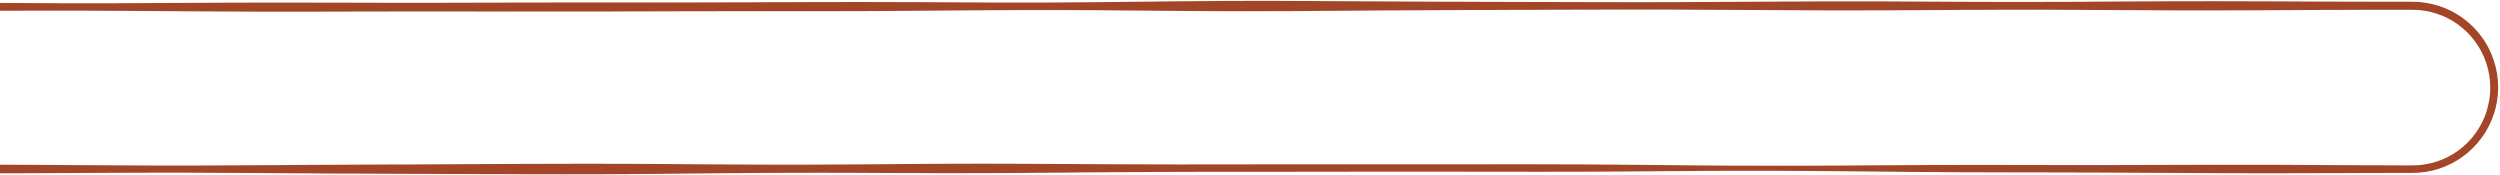
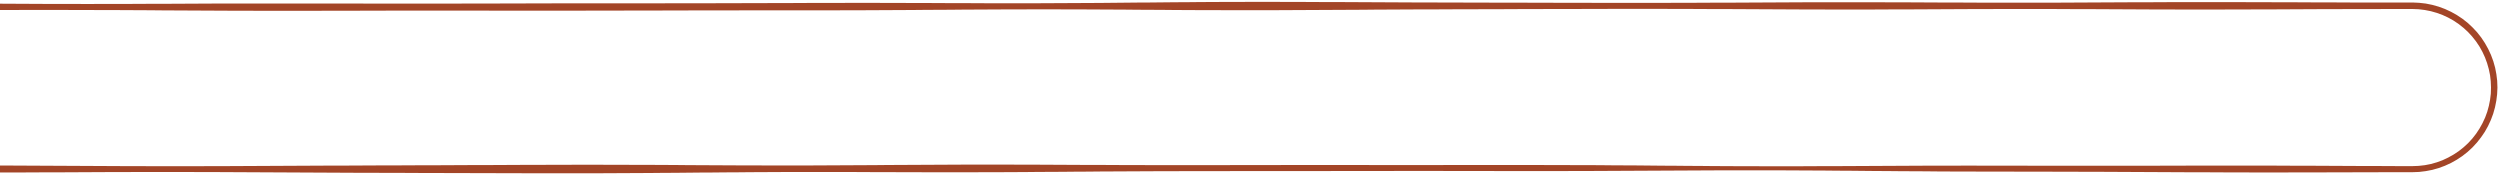
<svg xmlns="http://www.w3.org/2000/svg" width="400" height="28" viewBox="0 0 400 28" preserveAspectRatio="xMaxYMid slice">
-   <path fill="#A34527" d="M0.00 0.47 L2.00 0.48 L4.00 0.49 L6.00 0.50 L8.00 0.51 L10.00 0.52 L12.00 0.52 L14.00 0.52 L16.00 0.52 L18.00 0.52 L20.00 0.51 L22.00 0.50 L24.00 0.49 L26.00 0.48 L28.00 0.47 L30.00 0.46 L32.00 0.45 L34.00 0.44 L36.00 0.43 L38.00 0.43 L40.00 0.42 L42.00 0.42 L44.00 0.42 L46.00 0.42 L48.00 0.42 L50.00 0.42 L52.00 0.43 L54.00 0.43 L56.00 0.43 L58.00 0.44 L60.00 0.44 L62.00 0.45 L64.00 0.45 L66.00 0.45 L68.00 0.45 L70.00 0.45 L72.00 0.44 L74.00 0.44 L76.00 0.43 L78.00 0.43 L80.00 0.42 L82.00 0.41 L84.00 0.41 L86.00 0.40 L88.00 0.40 L90.00 0.39 L92.00 0.39 L94.00 0.39 L96.00 0.39 L98.00 0.39 L100.00 0.39 L102.00 0.39 L104.00 0.39 L106.00 0.39 L108.00 0.39 L110.00 0.39 L112.00 0.39 L114.00 0.38 L116.00 0.38 L118.00 0.37 L120.00 0.37 L122.00 0.36 L124.00 0.35 L126.00 0.35 L128.00 0.34 L130.00 0.33 L132.00 0.33 L134.00 0.33 L136.00 0.32 L138.00 0.32 L140.00 0.33 L142.00 0.33 L144.00 0.34 L146.00 0.34 L148.00 0.35 L150.00 0.36 L152.00 0.37 L154.00 0.38 L156.00 0.39 L158.00 0.40 L160.00 0.40 L162.00 0.41 L164.00 0.41 L166.00 0.40 L168.00 0.40 L170.00 0.39 L172.00 0.37 L174.00 0.36 L176.00 0.34 L178.00 0.32 L180.00 0.30 L182.00 0.28 L184.00 0.26 L186.00 0.23 L188.00 0.21 L190.00 0.20 L192.00 0.18 L194.00 0.17 L196.00 0.15 L198.00 0.15 L200.00 0.14 L202.00 0.14 L204.00 0.14 L206.00 0.15 L208.00 0.16 L210.00 0.16 L212.00 0.18 L214.00 0.19 L216.00 0.20 L218.00 0.21 L220.00 0.22 L222.00 0.23 L224.00 0.24 L226.00 0.25 L228.00 0.26 L230.00 0.27 L232.00 0.28 L234.00 0.28 L236.00 0.29 L238.00 0.30 L240.00 0.30 L242.00 0.31 L244.00 0.31 L246.00 0.32 L248.00 0.32 L250.00 0.33 L252.00 0.33 L254.00 0.34 L256.00 0.34 L258.00 0.34 L260.00 0.35 L262.00 0.35 L264.00 0.35 L266.00 0.34 L268.00 0.34 L270.00 0.33 L272.00 0.32 L274.00 0.31 L276.00 0.30 L278.00 0.29 L280.00 0.28 L282.00 0.27 L284.00 0.26 L286.00 0.24 L288.00 0.24 L290.00 0.23 L292.00 0.22 L294.00 0.22 L296.00 0.22 L298.00 0.22 L300.00 0.22 L302.00 0.23 L304.00 0.24 L306.00 0.25 L308.00 0.26 L310.00 0.27 L312.00 0.28 L314.00 0.29 L316.00 0.30 L318.00 0.30 L320.00 0.31 L322.00 0.31 L324.00 0.31 L326.00 0.31 L328.00 0.30 L330.00 0.30 L332.00 0.29 L334.00 0.28 L336.00 0.26 L338.00 0.25 L340.00 0.24 L342.00 0.23 L344.00 0.22 L346.00 0.21 L348.00 0.20 L350.00 0.20 L352.00 0.20 L354.00 0.19 L356.00 0.20 L358.00 0.20 L360.00 0.21 L362.00 0.21 L364.00 0.22 L366.00 0.23 L368.00 0.24 L370.00 0.25 L372.00 0.26 L374.00 0.26 L376.00 0.27 L378.00 0.27 L380.00 0.28 L382.00 0.28 L384.00 0.28 L386.01 0.28 L387.08 0.32 L388.15 0.45 L389.20 0.66 L390.24 0.95 L391.25 1.32 L392.23 1.77 L393.17 2.30 L394.07 2.90 L394.91 3.57 L395.70 4.30 L396.43 5.09 L397.10 5.94 L397.70 6.83 L398.22 7.77 L398.67 8.75 L399.04 9.76 L399.33 10.80 L399.54 11.86 L399.67 12.92 L399.71 14.00 L399.66 15.08 L399.53 16.14 L399.32 17.20 L399.02 18.23 L398.65 19.24 L398.20 20.21 L397.67 21.15 L397.07 22.04 L396.40 22.88 L395.67 23.67 L394.88 24.40 L394.04 25.06 L393.14 25.66 L392.21 26.18 L391.23 26.63 L390.22 27.00 L389.19 27.29 L388.14 27.50 L387.07 27.62 L386.01 27.67 L384.00 27.67 L382.00 27.67 L380.00 27.68 L378.00 27.68 L376.00 27.69 L374.00 27.70 L372.00 27.70 L370.00 27.71 L368.00 27.71 L366.00 27.72 L364.00 27.72 L362.00 27.72 L360.00 27.72 L358.00 27.71 L356.00 27.71 L354.00 27.70 L352.00 27.69 L350.00 27.68 L348.00 27.67 L346.00 27.66 L344.00 27.65 L342.00 27.64 L340.00 27.63 L338.00 27.62 L336.00 27.61 L334.00 27.60 L332.00 27.60 L330.00 27.59 L328.00 27.59 L326.00 27.58 L324.00 27.58 L322.00 27.58 L320.00 27.57 L318.00 27.57 L316.00 27.56 L314.00 27.56 L312.00 27.55 L310.00 27.53 L308.00 27.52 L306.00 27.51 L304.00 27.49 L302.00 27.47 L300.00 27.45 L298.00 27.43 L296.00 27.41 L294.00 27.39 L292.00 27.38 L290.00 27.36 L288.00 27.35 L286.00 27.34 L284.00 27.33 L282.00 27.33 L280.00 27.33 L278.00 27.33 L276.00 27.33 L274.00 27.34 L272.00 27.35 L270.00 27.37 L268.00 27.38 L266.00 27.39 L264.00 27.41 L262.00 27.42 L260.00 27.44 L258.00 27.45 L256.00 27.46 L254.00 27.47 L252.00 27.48 L250.00 27.48 L248.00 27.48 L246.00 27.49 L244.00 27.48 L242.00 27.48 L240.00 27.48 L238.00 27.48 L236.00 27.48 L234.00 27.47 L232.00 27.47 L230.00 27.47 L228.00 27.47 L226.00 27.47 L224.00 27.47 L222.00 27.47 L220.00 27.47 L218.00 27.47 L216.00 27.47 L214.00 27.48 L212.00 27.48 L210.00 27.48 L208.00 27.48 L206.00 27.49 L204.00 27.49 L202.00 27.49 L200.00 27.49 L198.00 27.49 L196.00 27.49 L194.00 27.49 L192.00 27.49 L190.00 27.50 L188.00 27.50 L186.00 27.51 L184.00 27.52 L182.00 27.53 L180.00 27.54 L178.00 27.55 L176.00 27.57 L174.00 27.58 L172.00 27.60 L170.00 27.62 L168.00 27.63 L166.00 27.65 L164.00 27.67 L162.00 27.68 L160.00 27.69 L158.00 27.70 L156.00 27.70 L154.00 27.71 L152.00 27.71 L150.00 27.71 L148.00 27.70 L146.00 27.69 L144.00 27.69 L142.00 27.68 L140.00 27.67 L138.00 27.66 L136.00 27.65 L134.00 27.65 L132.00 27.64 L130.00 27.64 L128.00 27.65 L126.00 27.65 L124.00 27.66 L122.00 27.67 L120.00 27.68 L118.00 27.70 L116.00 27.71 L114.00 27.73 L112.00 27.75 L110.00 27.77 L108.00 27.79 L106.00 27.81 L104.00 27.83 L102.00 27.84 L100.00 27.86 L98.00 27.87 L96.00 27.88 L94.00 27.88 L92.00 27.88 L90.00 27.89 L88.00 27.88 L86.00 27.88 L84.00 27.88 L82.00 27.87 L80.00 27.86 L78.00 27.86 L76.00 27.85 L74.00 27.84 L72.00 27.84 L70.00 27.83 L68.00 27.82 L66.00 27.82 L64.00 27.81 L62.00 27.80 L60.00 27.79 L58.00 27.78 L56.00 27.78 L54.00 27.77 L52.00 27.76 L50.00 27.74 L48.00 27.73 L46.00 27.72 L44.00 27.71 L42.00 27.69 L40.00 27.68 L38.00 27.67 L36.00 27.66 L34.00 27.65 L32.00 27.64 L30.00 27.63 L28.00 27.63 L26.00 27.63 L24.00 27.63 L22.00 27.64 L20.00 27.64 L18.00 27.65 L16.00 27.66 L14.00 27.67 L12.00 27.68 L10.00 27.69 L8.00 27.70 L6.00 27.71 L4.00 27.72 L2.00 27.72 L0.00 27.73 L0.00 26.35 L2.00 26.36 L4.00 26.37 L6.00 26.38 L8.00 26.39 L10.00 26.40 L12.00 26.42 L14.00 26.43 L16.00 26.44 L18.00 26.45 L20.00 26.46 L22.00 26.47 L24.00 26.48 L26.00 26.48 L28.00 26.48 L30.00 26.48 L32.00 26.48 L34.00 26.47 L36.00 26.46 L38.00 26.45 L40.00 26.44 L42.00 26.43 L44.00 26.42 L46.00 26.41 L48.00 26.39 L50.00 26.38 L52.00 26.37 L54.00 26.36 L56.00 26.35 L58.00 26.34 L60.00 26.33 L62.00 26.32 L64.00 26.31 L66.00 26.31 L68.00 26.30 L70.00 26.29 L72.00 26.28 L74.00 26.27 L76.00 26.26 L78.00 26.25 L80.00 26.24 L82.00 26.23 L84.00 26.22 L86.00 26.22 L88.00 26.21 L90.00 26.21 L92.00 26.20 L94.00 26.20 L96.00 26.20 L98.00 26.21 L100.00 26.21 L102.00 26.22 L104.00 26.23 L106.00 26.24 L108.00 26.26 L110.00 26.27 L112.00 26.29 L114.00 26.30 L116.00 26.31 L118.00 26.32 L120.00 26.33 L122.00 26.34 L124.00 26.35 L126.00 26.35 L128.00 26.35 L130.00 26.34 L132.00 26.33 L134.00 26.32 L136.00 26.31 L138.00 26.30 L140.00 26.28 L142.00 26.27 L144.00 26.25 L146.00 26.24 L148.00 26.22 L150.00 26.21 L152.00 26.20 L154.00 26.20 L156.00 26.19 L158.00 26.19 L160.00 26.20 L162.00 26.20 L164.00 26.21 L166.00 26.22 L168.00 26.23 L170.00 26.24 L172.00 26.25 L174.00 26.26 L176.00 26.27 L178.00 26.28 L180.00 26.29 L182.00 26.29 L184.00 26.30 L186.00 26.30 L188.00 26.31 L190.00 26.31 L192.00 26.30 L194.00 26.30 L196.00 26.30 L198.00 26.30 L200.00 26.30 L202.00 26.29 L204.00 26.29 L206.00 26.29 L208.00 26.29 L210.00 26.29 L212.00 26.29 L214.00 26.29 L216.00 26.29 L218.00 26.29 L220.00 26.29 L222.00 26.29 L224.00 26.29 L226.00 26.29 L228.00 26.29 L230.00 26.29 L232.00 26.29 L234.00 26.29 L236.00 26.29 L238.00 26.29 L240.00 26.28 L242.00 26.28 L244.00 26.28 L246.00 26.29 L248.00 26.29 L250.00 26.30 L252.00 26.30 L254.00 26.31 L256.00 26.33 L258.00 26.34 L260.00 26.36 L262.00 26.37 L264.00 26.39 L266.00 26.41 L268.00 26.43 L270.00 26.45 L272.00 26.47 L274.00 26.48 L276.00 26.50 L278.00 26.51 L280.00 26.51 L282.00 26.52 L284.00 26.52 L286.00 26.52 L288.00 26.52 L290.00 26.51 L292.00 26.50 L294.00 26.49 L296.00 26.48 L298.00 26.46 L300.00 26.45 L302.00 26.44 L304.00 26.43 L306.00 26.42 L308.00 26.41 L310.00 26.40 L312.00 26.40 L314.00 26.39 L316.00 26.39 L318.00 26.39 L320.00 26.39 L322.00 26.40 L324.00 26.40 L326.00 26.40 L328.00 26.41 L330.00 26.41 L332.00 26.41 L334.00 26.41 L336.00 26.41 L338.00 26.41 L340.00 26.40 L342.00 26.40 L344.00 26.39 L346.00 26.39 L348.00 26.38 L350.00 26.38 L352.00 26.37 L354.00 26.37 L356.00 26.37 L358.00 26.37 L360.00 26.37 L362.00 26.37 L364.00 26.37 L366.00 26.38 L368.00 26.39 L370.00 26.40 L372.00 26.41 L374.00 26.42 L376.00 26.43 L378.00 26.44 L380.00 26.44 L382.00 26.45 L384.00 26.46 L385.99 26.46 L386.98 26.43 L387.95 26.31 L388.91 26.12 L389.85 25.86 L390.77 25.52 L391.66 25.11 L392.51 24.63 L393.33 24.09 L394.10 23.48 L394.81 22.81 L395.48 22.09 L396.08 21.32 L396.62 20.51 L397.10 19.65 L397.51 18.77 L397.84 17.85 L398.10 16.91 L398.29 15.95 L398.41 14.98 L398.44 14.00 L398.40 13.02 L398.28 12.05 L398.09 11.10 L397.83 10.16 L397.49 9.24 L397.08 8.36 L396.60 7.50 L396.06 6.69 L395.45 5.93 L394.79 5.21 L394.07 4.55 L393.31 3.94 L392.50 3.40 L391.64 2.92 L390.76 2.51 L389.84 2.18 L388.90 1.91 L387.95 1.72 L386.98 1.60 L385.99 1.57 L384.00 1.57 L382.00 1.57 L380.00 1.57 L378.00 1.57 L376.00 1.58 L374.00 1.59 L372.00 1.59 L370.00 1.60 L368.00 1.61 L366.00 1.62 L364.00 1.63 L362.00 1.64 L360.00 1.65 L358.00 1.65 L356.00 1.66 L354.00 1.66 L352.00 1.66 L350.00 1.66 L348.00 1.66 L346.00 1.65 L344.00 1.64 L342.00 1.63 L340.00 1.62 L338.00 1.61 L336.00 1.60 L334.00 1.59 L332.00 1.58 L330.00 1.57 L328.00 1.56 L326.00 1.56 L324.00 1.56 L322.00 1.56 L320.00 1.56 L318.00 1.57 L316.00 1.58 L314.00 1.58 L312.00 1.60 L310.00 1.61 L308.00 1.62 L306.00 1.63 L304.00 1.64 L302.00 1.65 L300.00 1.65 L298.00 1.66 L296.00 1.66 L294.00 1.66 L292.00 1.66 L290.00 1.65 L288.00 1.64 L286.00 1.63 L284.00 1.62 L282.00 1.61 L280.00 1.60 L278.00 1.59 L276.00 1.58 L274.00 1.57 L272.00 1.56 L270.00 1.55 L268.00 1.54 L266.00 1.54 L264.00 1.54 L262.00 1.54 L260.00 1.54 L258.00 1.54 L256.00 1.54 L254.00 1.55 L252.00 1.55 L250.00 1.56 L248.00 1.56 L246.00 1.57 L244.00 1.58 L242.00 1.58 L240.00 1.59 L238.00 1.60 L236.00 1.60 L234.00 1.61 L232.00 1.62 L230.00 1.63 L228.00 1.64 L226.00 1.65 L224.00 1.66 L222.00 1.67 L220.00 1.68 L218.00 1.70 L216.00 1.71 L214.00 1.73 L212.00 1.74 L210.00 1.75 L208.00 1.77 L206.00 1.78 L204.00 1.78 L202.00 1.79 L200.00 1.79 L198.00 1.79 L196.00 1.79 L194.00 1.78 L192.00 1.77 L190.00 1.76 L188.00 1.74 L186.00 1.73 L184.00 1.71 L182.00 1.69 L180.00 1.68 L178.00 1.66 L176.00 1.64 L174.00 1.63 L172.00 1.62 L170.00 1.61 L168.00 1.61 L166.00 1.61 L164.00 1.61 L162.00 1.62 L160.00 1.63 L158.00 1.64 L156.00 1.65 L154.00 1.67 L152.00 1.68 L150.00 1.70 L148.00 1.71 L146.00 1.73 L144.00 1.74 L142.00 1.76 L140.00 1.77 L138.00 1.78 L136.00 1.78 L134.00 1.79 L132.00 1.79 L130.00 1.79 L128.00 1.79 L126.00 1.79 L124.00 1.79 L122.00 1.79 L120.00 1.79 L118.00 1.79 L116.00 1.79 L114.00 1.80 L112.00 1.80 L110.00 1.80 L108.00 1.81 L106.00 1.81 L104.00 1.82 L102.00 1.82 L100.00 1.83 L98.00 1.84 L96.00 1.84 L94.00 1.84 L92.00 1.85 L90.00 1.85 L88.00 1.85 L86.00 1.85 L84.00 1.85 L82.00 1.84 L80.00 1.84 L78.00 1.84 L76.00 1.84 L74.00 1.83 L72.00 1.83 L70.00 1.83 L68.00 1.83 L66.00 1.83 L64.00 1.83 L62.00 1.84 L60.00 1.84 L58.00 1.85 L56.00 1.85 L54.00 1.86 L52.00 1.86 L50.00 1.87 L48.00 1.87 L46.00 1.87 L44.00 1.87 L42.00 1.87 L40.00 1.86 L38.00 1.85 L36.00 1.85 L34.00 1.83 L32.00 1.82 L30.00 1.81 L28.00 1.79 L26.00 1.78 L24.00 1.77 L22.00 1.75 L20.00 1.74 L18.00 1.73 L16.00 1.72 L14.00 1.71 L12.00 1.71 L10.00 1.71 L8.00 1.71 L6.00 1.71 L4.00 1.71 L2.00 1.72 L0.00 1.72 Z" />
+   <path fill="#A34527" d="M0.00 0.59 L2.00 0.60 L4.00 0.61 L6.00 0.62 L8.00 0.63 L10.00 0.63 L12.00 0.63 L14.00 0.64 L16.00 0.63 L18.00 0.63 L20.00 0.63 L22.00 0.62 L24.00 0.61 L26.00 0.61 L28.00 0.60 L30.00 0.59 L32.00 0.58 L34.00 0.57 L36.00 0.57 L38.00 0.56 L40.00 0.56 L42.00 0.56 L44.00 0.56 L46.00 0.56 L48.00 0.56 L50.00 0.56 L52.00 0.56 L54.00 0.57 L56.00 0.57 L58.00 0.57 L60.00 0.58 L62.00 0.58 L64.00 0.58 L66.00 0.58 L68.00 0.58 L70.00 0.58 L72.00 0.58 L74.00 0.57 L76.00 0.57 L78.00 0.56 L80.00 0.56 L82.00 0.55 L84.00 0.55 L86.00 0.54 L88.00 0.54 L90.00 0.53 L92.00 0.53 L94.00 0.53 L96.00 0.53 L98.00 0.53 L100.00 0.53 L102.00 0.53 L104.00 0.53 L106.00 0.53 L108.00 0.52 L110.00 0.52 L112.00 0.52 L114.00 0.52 L116.00 0.51 L118.00 0.51 L120.00 0.50 L122.00 0.50 L124.00 0.49 L126.00 0.49 L128.00 0.48 L130.00 0.47 L132.00 0.47 L134.00 0.47 L136.00 0.46 L138.00 0.46 L140.00 0.46 L142.00 0.47 L144.00 0.47 L146.00 0.48 L148.00 0.48 L150.00 0.49 L152.00 0.50 L154.00 0.50 L156.00 0.51 L158.00 0.52 L160.00 0.52 L162.00 0.52 L164.00 0.52 L166.00 0.52 L168.00 0.51 L170.00 0.50 L172.00 0.49 L174.00 0.48 L176.00 0.47 L178.00 0.45 L180.00 0.43 L182.00 0.41 L184.00 0.40 L186.00 0.38 L188.00 0.36 L190.00 0.35 L192.00 0.33 L194.00 0.32 L196.00 0.31 L198.00 0.31 L200.00 0.30 L202.00 0.30 L204.00 0.30 L206.00 0.31 L208.00 0.31 L210.00 0.32 L212.00 0.33 L214.00 0.33 L216.00 0.34 L218.00 0.35 L220.00 0.36 L222.00 0.37 L224.00 0.38 L226.00 0.39 L228.00 0.39 L230.00 0.40 L232.00 0.41 L234.00 0.41 L236.00 0.42 L238.00 0.42 L240.00 0.43 L242.00 0.43 L244.00 0.43 L246.00 0.44 L248.00 0.44 L250.00 0.45 L252.00 0.45 L254.00 0.45 L256.00 0.46 L258.00 0.46 L260.00 0.46 L262.00 0.46 L264.00 0.46 L266.00 0.46 L268.00 0.45 L270.00 0.45 L272.00 0.44 L274.00 0.43 L276.00 0.43 L278.00 0.42 L280.00 0.41 L282.00 0.40 L284.00 0.39 L286.00 0.38 L288.00 0.37 L290.00 0.36 L292.00 0.36 L294.00 0.36 L296.00 0.36 L298.00 0.36 L300.00 0.36 L302.00 0.37 L304.00 0.37 L306.00 0.38 L308.00 0.39 L310.00 0.40 L312.00 0.41 L314.00 0.41 L316.00 0.42 L318.00 0.43 L320.00 0.43 L322.00 0.43 L324.00 0.43 L326.00 0.43 L328.00 0.43 L330.00 0.42 L332.00 0.41 L334.00 0.40 L336.00 0.39 L338.00 0.38 L340.00 0.37 L342.00 0.36 L344.00 0.36 L346.00 0.35 L348.00 0.34 L350.00 0.34 L352.00 0.34 L354.00 0.34 L356.00 0.34 L358.00 0.34 L360.00 0.35 L362.00 0.35 L364.00 0.36 L366.00 0.36 L368.00 0.37 L370.00 0.38 L372.00 0.38 L374.00 0.39 L376.00 0.40 L378.00 0.40 L380.00 0.40 L382.00 0.40 L384.00 0.40 L386.01 0.40 L387.07 0.45 L388.13 0.57 L389.17 0.78 L390.20 1.07 L391.20 1.44 L392.17 1.89 L393.10 2.41 L393.99 3.00 L394.83 3.66 L395.61 4.39 L396.34 5.17 L397.00 6.01 L397.59 6.90 L398.11 7.83 L398.56 8.80 L398.93 9.80 L399.22 10.83 L399.42 11.87 L399.55 12.93 L399.59 14.00 L399.54 15.07 L399.41 16.12 L399.20 17.17 L398.91 18.20 L398.54 19.19 L398.09 20.16 L397.57 21.09 L396.97 21.97 L396.31 22.81 L395.59 23.59 L394.81 24.31 L393.97 24.97 L393.08 25.56 L392.15 26.08 L391.19 26.52 L390.19 26.89 L389.16 27.18 L388.12 27.38 L387.06 27.51 L386.01 27.55 L384.00 27.55 L382.00 27.55 L380.00 27.56 L378.00 27.56 L376.00 27.57 L374.00 27.57 L372.00 27.58 L370.00 27.58 L368.00 27.58 L366.00 27.59 L364.00 27.59 L362.00 27.59 L360.00 27.59 L358.00 27.58 L356.00 27.58 L354.00 27.57 L352.00 27.56 L350.00 27.56 L348.00 27.55 L346.00 27.54 L344.00 27.53 L342.00 27.52 L340.00 27.51 L338.00 27.50 L336.00 27.49 L334.00 27.49 L332.00 27.48 L330.00 27.48 L328.00 27.47 L326.00 27.47 L324.00 27.47 L322.00 27.46 L320.00 27.46 L318.00 27.46 L316.00 27.45 L314.00 27.44 L312.00 27.44 L310.00 27.43 L308.00 27.41 L306.00 27.40 L304.00 27.39 L302.00 27.37 L300.00 27.36 L298.00 27.34 L296.00 27.32 L294.00 27.31 L292.00 27.29 L290.00 27.28 L288.00 27.27 L286.00 27.26 L284.00 27.25 L282.00 27.25 L280.00 27.25 L278.00 27.25 L276.00 27.25 L274.00 27.26 L272.00 27.27 L270.00 27.28 L268.00 27.29 L266.00 27.30 L264.00 27.31 L262.00 27.32 L260.00 27.33 L258.00 27.34 L256.00 27.35 L254.00 27.36 L252.00 27.36 L250.00 27.37 L248.00 27.37 L246.00 27.37 L244.00 27.37 L242.00 27.37 L240.00 27.37 L238.00 27.36 L236.00 27.36 L234.00 27.36 L232.00 27.36 L230.00 27.35 L228.00 27.35 L226.00 27.35 L224.00 27.35 L222.00 27.36 L220.00 27.36 L218.00 27.36 L216.00 27.36 L214.00 27.36 L212.00 27.37 L210.00 27.37 L208.00 27.37 L206.00 27.37 L204.00 27.37 L202.00 27.37 L200.00 27.37 L198.00 27.37 L196.00 27.38 L194.00 27.38 L192.00 27.38 L190.00 27.38 L188.00 27.39 L186.00 27.39 L184.00 27.40 L182.00 27.41 L180.00 27.42 L178.00 27.43 L176.00 27.44 L174.00 27.46 L172.00 27.47 L170.00 27.49 L168.00 27.50 L166.00 27.51 L164.00 27.53 L162.00 27.54 L160.00 27.55 L158.00 27.55 L156.00 27.56 L154.00 27.56 L152.00 27.56 L150.00 27.56 L148.00 27.56 L146.00 27.55 L144.00 27.55 L142.00 27.54 L140.00 27.54 L138.00 27.53 L136.00 27.52 L134.00 27.52 L132.00 27.52 L130.00 27.52 L128.00 27.52 L126.00 27.52 L124.00 27.53 L122.00 27.54 L120.00 27.55 L118.00 27.57 L116.00 27.58 L114.00 27.60 L112.00 27.61 L110.00 27.63 L108.00 27.65 L106.00 27.66 L104.00 27.68 L102.00 27.69 L100.00 27.70 L98.00 27.71 L96.00 27.72 L94.00 27.72 L92.00 27.72 L90.00 27.72 L88.00 27.72 L86.00 27.72 L84.00 27.72 L82.00 27.71 L80.00 27.71 L78.00 27.70 L76.00 27.70 L74.00 27.69 L72.00 27.69 L70.00 27.68 L68.00 27.68 L66.00 27.67 L64.00 27.66 L62.00 27.66 L60.00 27.65 L58.00 27.65 L56.00 27.64 L54.00 27.63 L52.00 27.62 L50.00 27.61 L48.00 27.60 L46.00 27.59 L44.00 27.58 L42.00 27.57 L40.00 27.56 L38.00 27.55 L36.00 27.54 L34.00 27.53 L32.00 27.53 L30.00 27.52 L28.00 27.52 L26.00 27.52 L24.00 27.52 L22.00 27.52 L20.00 27.53 L18.00 27.53 L16.00 27.54 L14.00 27.55 L12.00 27.56 L10.00 27.57 L8.00 27.57 L6.00 27.58 L4.00 27.59 L2.00 27.59 L0.00 27.59 L0.00 26.48 L2.00 26.49 L4.00 26.50 L6.00 26.51 L8.00 26.52 L10.00 26.53 L12.00 26.54 L14.00 26.55 L16.00 26.56 L18.00 26.57 L20.00 26.58 L22.00 26.58 L24.00 26.59 L26.00 26.59 L28.00 26.59 L30.00 26.59 L32.00 26.59 L34.00 26.58 L36.00 26.58 L38.00 26.57 L40.00 26.56 L42.00 26.55 L44.00 26.54 L46.00 26.53 L48.00 26.52 L50.00 26.51 L52.00 26.50 L54.00 26.50 L56.00 26.49 L58.00 26.48 L60.00 26.47 L62.00 26.46 L64.00 26.46 L66.00 26.45 L68.00 26.44 L70.00 26.44 L72.00 26.43 L74.00 26.42 L76.00 26.41 L78.00 26.41 L80.00 26.40 L82.00 26.39 L84.00 26.38 L86.00 26.38 L88.00 26.37 L90.00 26.37 L92.00 26.36 L94.00 26.36 L96.00 26.36 L98.00 26.37 L100.00 26.37 L102.00 26.38 L104.00 26.38 L106.00 26.39 L108.00 26.40 L110.00 26.42 L112.00 26.43 L114.00 26.44 L116.00 26.45 L118.00 26.46 L120.00 26.46 L122.00 26.47 L124.00 26.47 L126.00 26.47 L128.00 26.47 L130.00 26.47 L132.00 26.46 L134.00 26.45 L136.00 26.44 L138.00 26.43 L140.00 26.42 L142.00 26.40 L144.00 26.39 L146.00 26.38 L148.00 26.37 L150.00 26.36 L152.00 26.35 L154.00 26.34 L156.00 26.34 L158.00 26.34 L160.00 26.34 L162.00 26.34 L164.00 26.35 L166.00 26.35 L168.00 26.36 L170.00 26.37 L172.00 26.38 L174.00 26.39 L176.00 26.39 L178.00 26.40 L180.00 26.41 L182.00 26.41 L184.00 26.42 L186.00 26.42 L188.00 26.42 L190.00 26.42 L192.00 26.42 L194.00 26.42 L196.00 26.42 L198.00 26.41 L200.00 26.41 L202.00 26.41 L204.00 26.41 L206.00 26.40 L208.00 26.40 L210.00 26.40 L212.00 26.40 L214.00 26.40 L216.00 26.40 L218.00 26.40 L220.00 26.41 L222.00 26.41 L224.00 26.41 L226.00 26.41 L228.00 26.41 L230.00 26.41 L232.00 26.40 L234.00 26.40 L236.00 26.40 L238.00 26.40 L240.00 26.40 L242.00 26.40 L244.00 26.40 L246.00 26.40 L248.00 26.41 L250.00 26.41 L252.00 26.42 L254.00 26.42 L256.00 26.43 L258.00 26.45 L260.00 26.46 L262.00 26.47 L264.00 26.49 L266.00 26.51 L268.00 26.52 L270.00 26.54 L272.00 26.55 L274.00 26.57 L276.00 26.58 L278.00 26.59 L280.00 26.59 L282.00 26.60 L284.00 26.60 L286.00 26.60 L288.00 26.60 L290.00 26.59 L292.00 26.58 L294.00 26.58 L296.00 26.57 L298.00 26.56 L300.00 26.55 L302.00 26.54 L304.00 26.53 L306.00 26.52 L308.00 26.51 L310.00 26.51 L312.00 26.51 L314.00 26.50 L316.00 26.50 L318.00 26.51 L320.00 26.51 L322.00 26.51 L324.00 26.51 L326.00 26.52 L328.00 26.52 L330.00 26.52 L332.00 26.52 L334.00 26.52 L336.00 26.52 L338.00 26.52 L340.00 26.52 L342.00 26.52 L344.00 26.52 L346.00 26.51 L348.00 26.51 L350.00 26.50 L352.00 26.50 L354.00 26.50 L356.00 26.50 L358.00 26.50 L360.00 26.50 L362.00 26.50 L364.00 26.50 L366.00 26.51 L368.00 26.52 L370.00 26.52 L372.00 26.53 L374.00 26.54 L376.00 26.55 L378.00 26.56 L380.00 26.56 L382.00 26.57 L384.00 26.58 L385.99 26.58 L386.99 26.54 L387.97 26.43 L388.94 26.24 L389.89 25.97 L390.82 25.63 L391.71 25.21 L392.57 24.73 L393.40 24.18 L394.17 23.57 L394.90 22.90 L395.57 22.17 L396.18 21.39 L396.72 20.57 L397.20 19.71 L397.62 18.81 L397.96 17.88 L398.22 16.93 L398.41 15.97 L398.53 14.99 L398.56 14.00 L398.52 13.01 L398.41 12.04 L398.21 11.07 L397.94 10.12 L397.60 9.19 L397.19 8.30 L396.71 7.44 L396.16 6.62 L395.55 5.85 L394.88 5.12 L394.15 4.45 L393.38 3.84 L392.56 3.29 L391.70 2.81 L390.81 2.40 L389.88 2.06 L388.93 1.79 L387.96 1.60 L386.99 1.48 L385.99 1.44 L384.00 1.44 L382.00 1.44 L380.00 1.45 L378.00 1.45 L376.00 1.45 L374.00 1.46 L372.00 1.46 L370.00 1.47 L368.00 1.48 L366.00 1.49 L364.00 1.50 L362.00 1.50 L360.00 1.51 L358.00 1.51 L356.00 1.52 L354.00 1.52 L352.00 1.52 L350.00 1.52 L348.00 1.52 L346.00 1.51 L344.00 1.51 L342.00 1.50 L340.00 1.49 L338.00 1.48 L336.00 1.47 L334.00 1.46 L332.00 1.46 L330.00 1.45 L328.00 1.44 L326.00 1.44 L324.00 1.44 L322.00 1.44 L320.00 1.44 L318.00 1.45 L316.00 1.45 L314.00 1.46 L312.00 1.47 L310.00 1.48 L308.00 1.49 L306.00 1.50 L304.00 1.50 L302.00 1.51 L300.00 1.52 L298.00 1.52 L296.00 1.52 L294.00 1.52 L292.00 1.52 L290.00 1.51 L288.00 1.51 L286.00 1.50 L284.00 1.49 L282.00 1.48 L280.00 1.47 L278.00 1.46 L276.00 1.45 L274.00 1.45 L272.00 1.44 L270.00 1.43 L268.00 1.43 L266.00 1.42 L264.00 1.42 L262.00 1.42 L260.00 1.42 L258.00 1.42 L256.00 1.43 L254.00 1.43 L252.00 1.44 L250.00 1.44 L248.00 1.44 L246.00 1.45 L244.00 1.45 L242.00 1.46 L240.00 1.47 L238.00 1.47 L236.00 1.48 L234.00 1.48 L232.00 1.49 L230.00 1.50 L228.00 1.50 L226.00 1.51 L224.00 1.52 L222.00 1.53 L220.00 1.54 L218.00 1.56 L216.00 1.57 L214.00 1.58 L212.00 1.59 L210.00 1.60 L208.00 1.61 L206.00 1.62 L204.00 1.63 L202.00 1.63 L200.00 1.63 L198.00 1.63 L196.00 1.63 L194.00 1.62 L192.00 1.62 L190.00 1.61 L188.00 1.60 L186.00 1.58 L184.00 1.57 L182.00 1.56 L180.00 1.54 L178.00 1.53 L176.00 1.52 L174.00 1.51 L172.00 1.50 L170.00 1.50 L168.00 1.49 L166.00 1.49 L164.00 1.50 L162.00 1.50 L160.00 1.51 L158.00 1.52 L156.00 1.53 L154.00 1.54 L152.00 1.56 L150.00 1.57 L148.00 1.58 L146.00 1.60 L144.00 1.61 L142.00 1.62 L140.00 1.63 L138.00 1.64 L136.00 1.64 L134.00 1.65 L132.00 1.65 L130.00 1.65 L128.00 1.65 L126.00 1.65 L124.00 1.65 L122.00 1.65 L120.00 1.65 L118.00 1.66 L116.00 1.66 L114.00 1.66 L112.00 1.66 L110.00 1.67 L108.00 1.67 L106.00 1.68 L104.00 1.68 L102.00 1.69 L100.00 1.69 L98.00 1.70 L96.00 1.70 L94.00 1.70 L92.00 1.71 L90.00 1.71 L88.00 1.71 L86.00 1.71 L84.00 1.71 L82.00 1.71 L80.00 1.71 L78.00 1.70 L76.00 1.70 L74.00 1.70 L72.00 1.70 L70.00 1.70 L68.00 1.70 L66.00 1.70 L64.00 1.70 L62.00 1.70 L60.00 1.71 L58.00 1.71 L56.00 1.72 L54.00 1.72 L52.00 1.72 L50.00 1.73 L48.00 1.73 L46.00 1.73 L44.00 1.73 L42.00 1.73 L40.00 1.72 L38.00 1.72 L36.00 1.71 L34.00 1.70 L32.00 1.69 L30.00 1.68 L28.00 1.67 L26.00 1.66 L24.00 1.64 L22.00 1.63 L20.00 1.62 L18.00 1.61 L16.00 1.61 L14.00 1.60 L12.00 1.60 L10.00 1.59 L8.00 1.59 L6.00 1.59 L4.00 1.59 L2.00 1.60 L0.00 1.60 Z" />
</svg>
